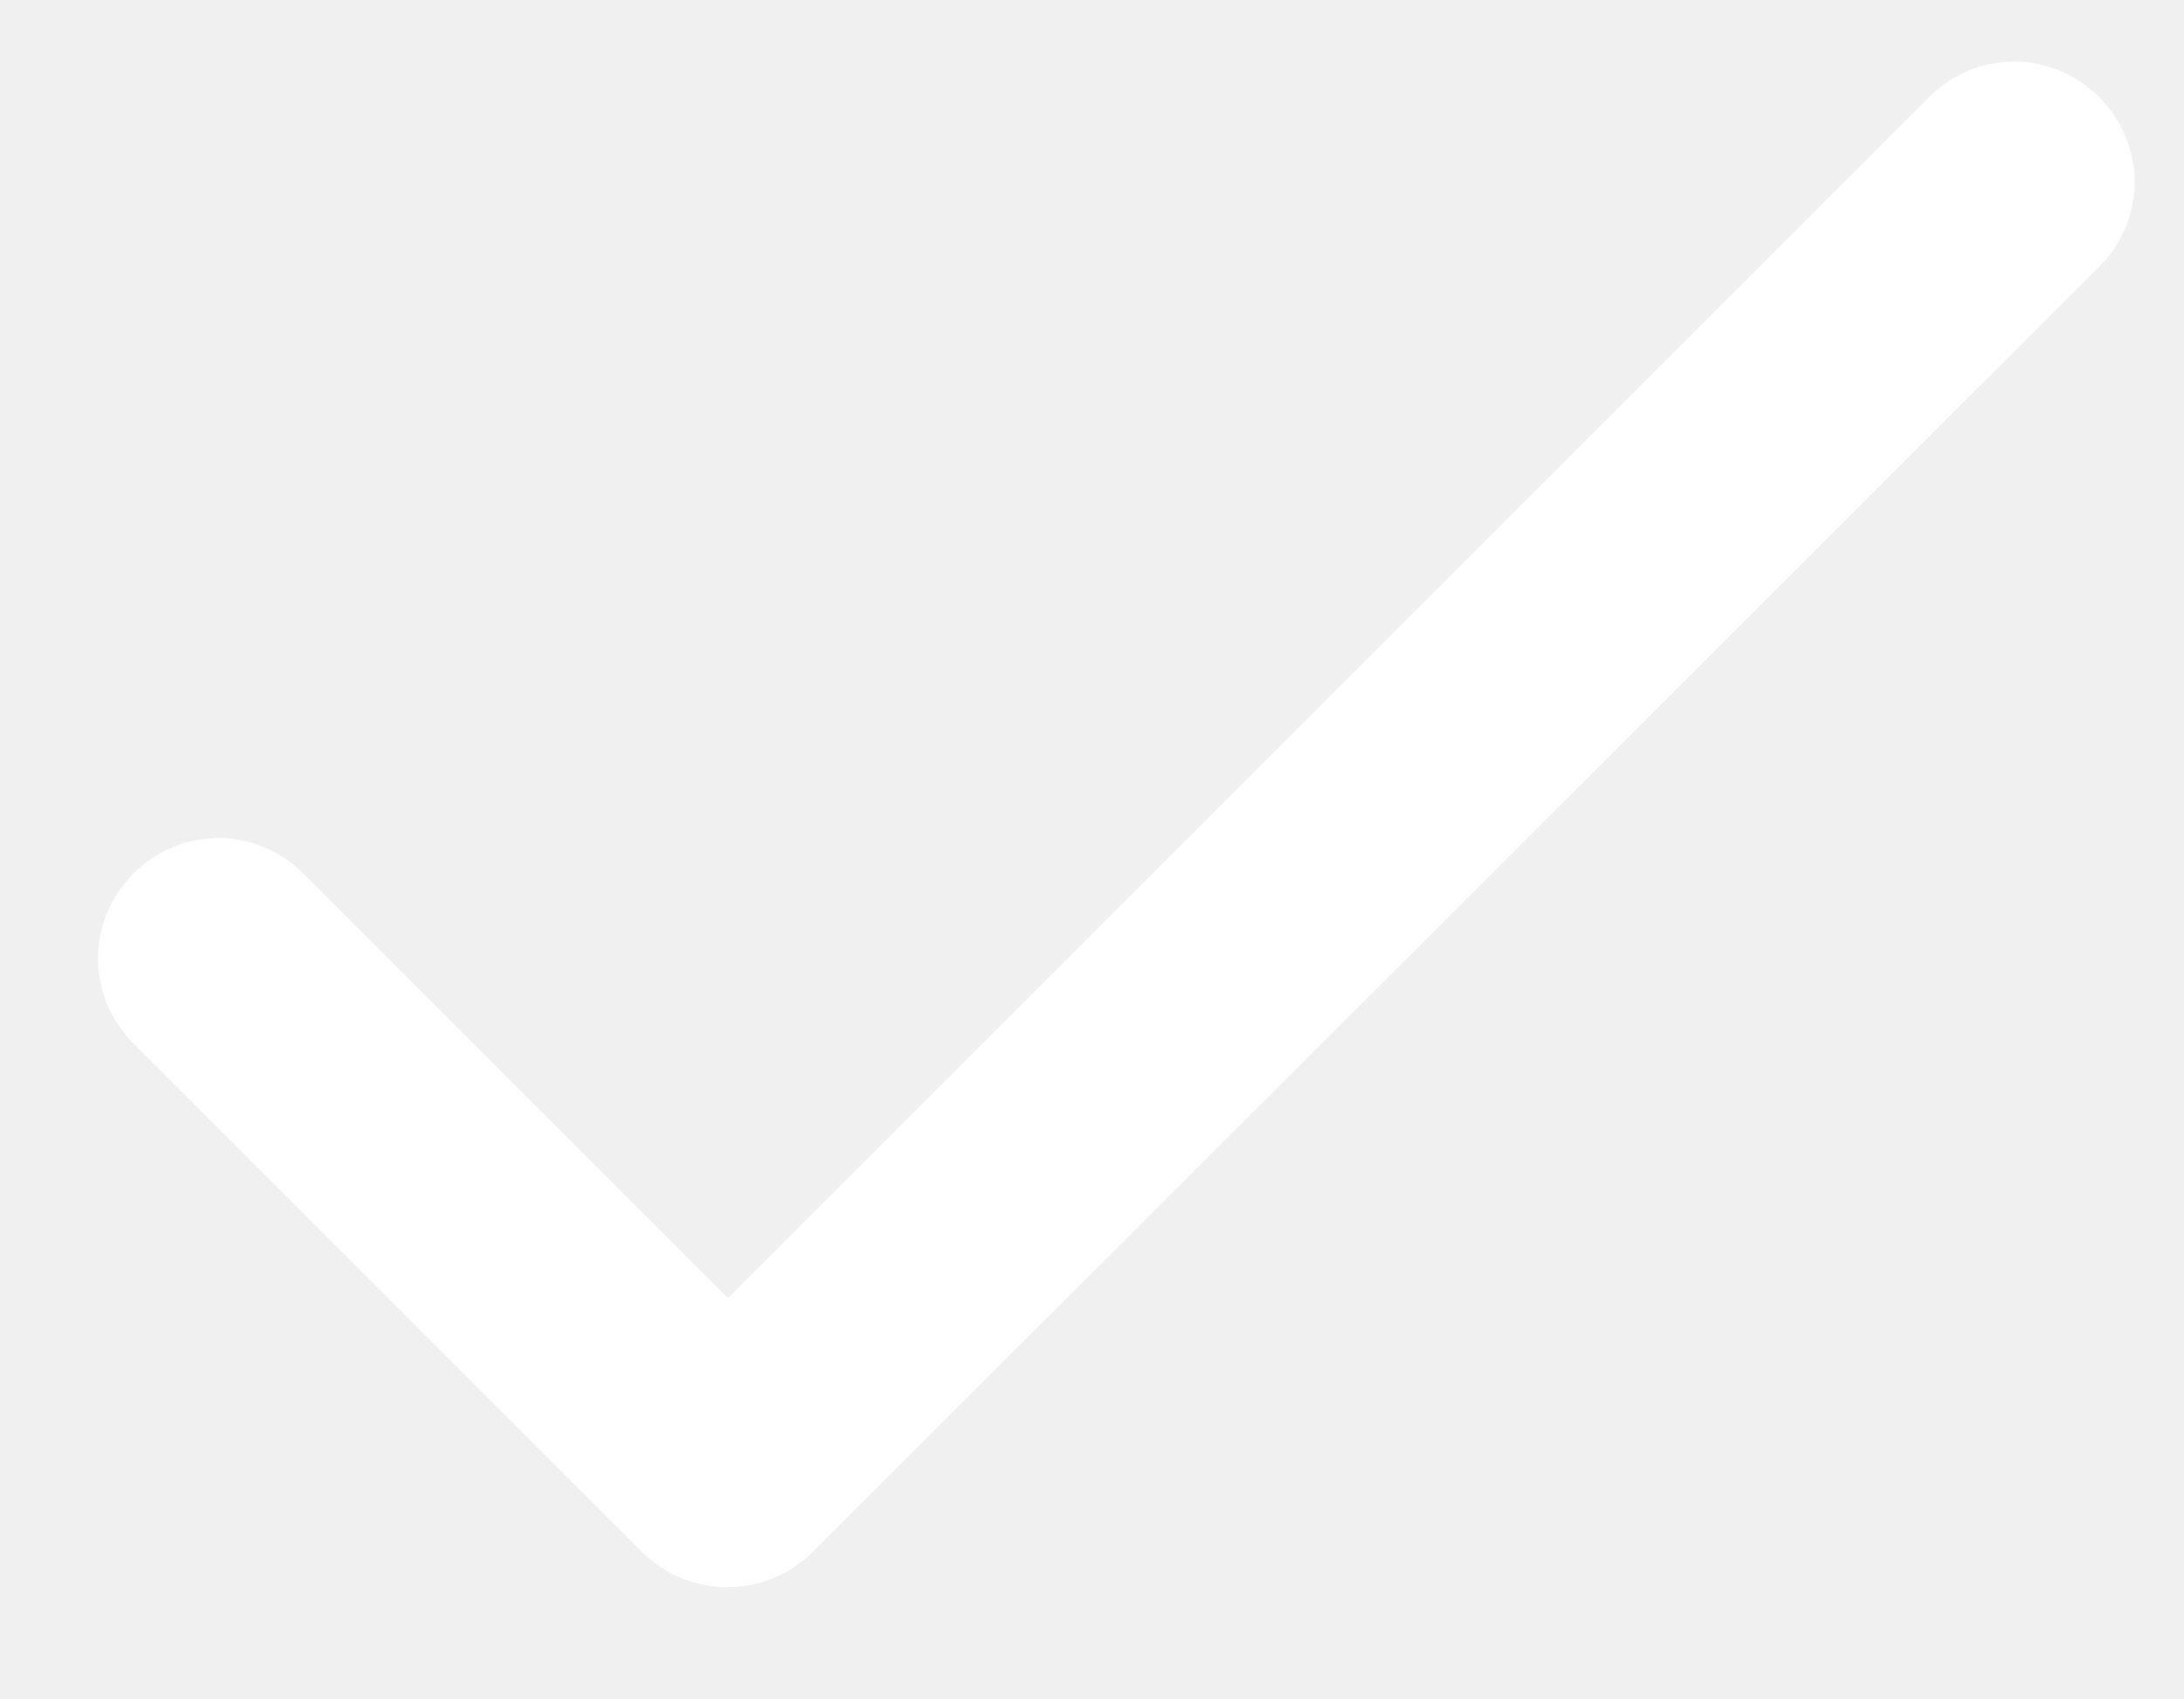
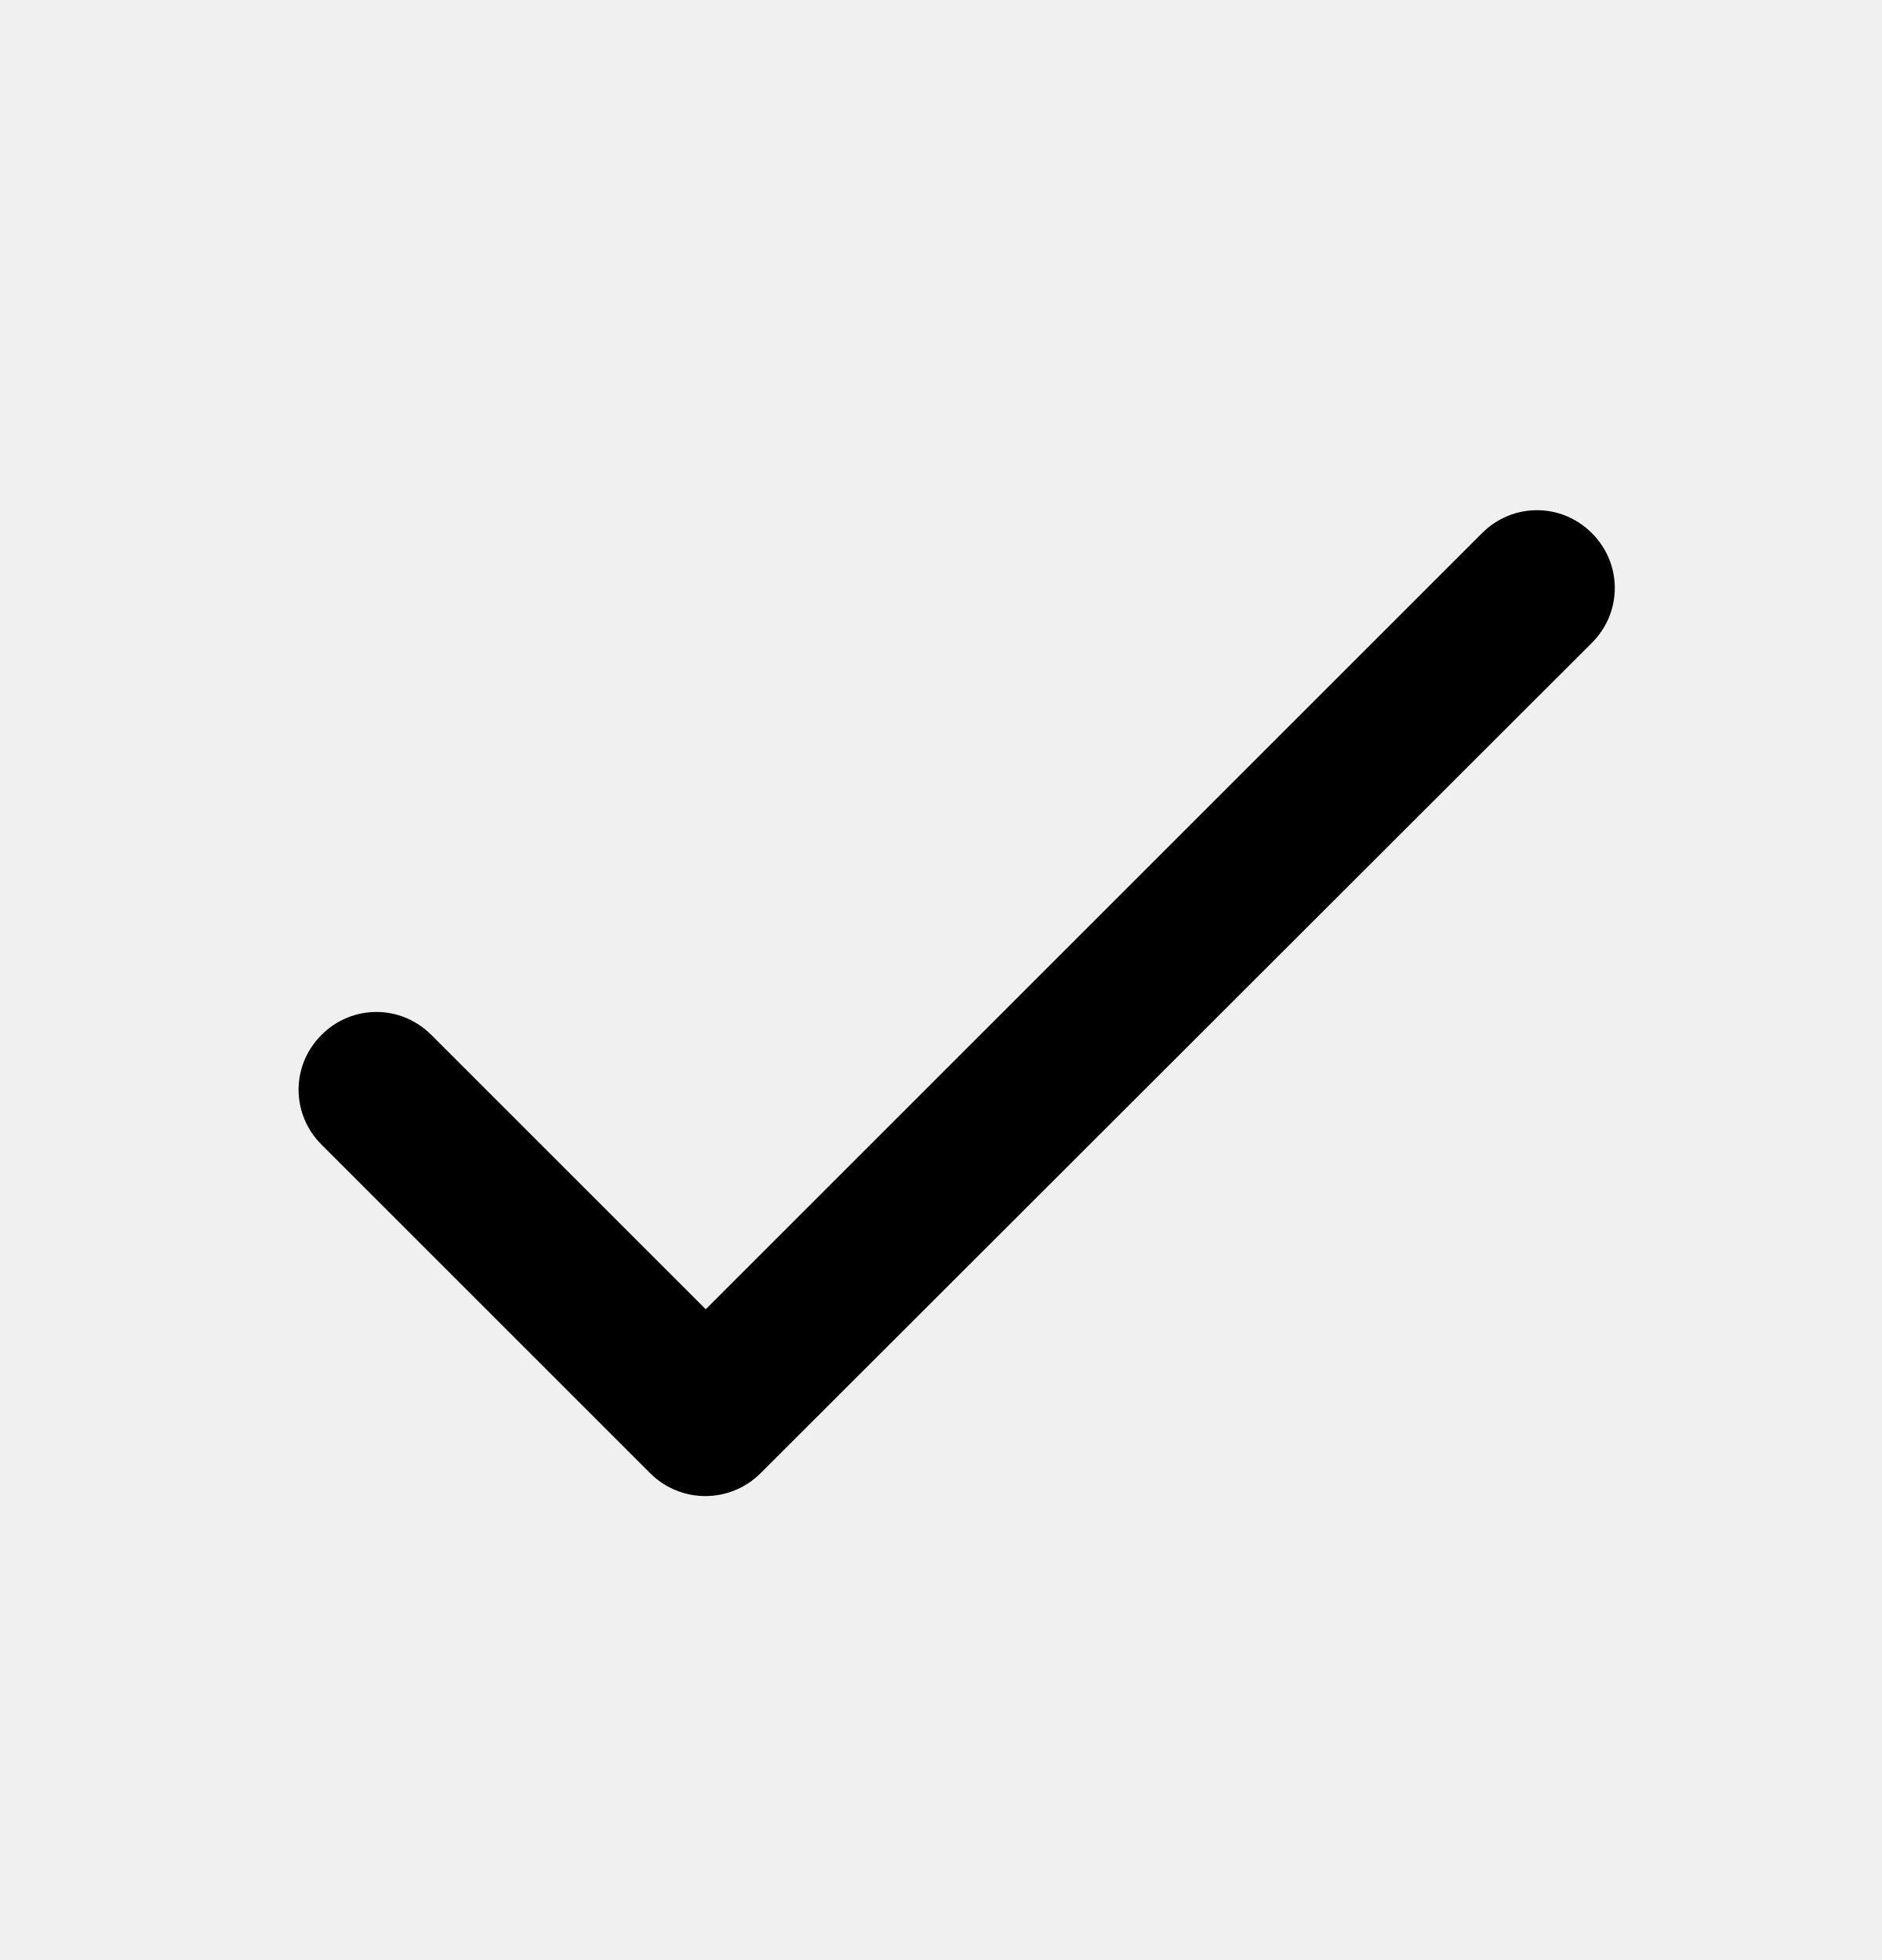
- <svg xmlns="http://www.w3.org/2000/svg" width="18" height="14" viewBox="0 0 18 14" fill="none">
-   <path d="M6 10.7L2.5 7.2C2.11 6.81 1.49 6.81 1.1 7.2C0.71 7.59 0.71 8.21 1.1 8.6L5.29 12.79C5.68 13.18 6.31 13.18 6.7 12.79L17.3 2.2C17.69 1.81 17.69 1.19 17.3 0.8C16.91 0.41 16.29 0.41 15.9 0.8L6 10.7Z" fill="white" />
+ <svg xmlns="http://www.w3.org/2000/svg" width="24" height="25" viewBox="0 0 24 25" fill="none">
+   <g clip-path="url(#clip0_172_295)">
+     <path d="M9 16.7L5.5 13.2C5.11 12.81 4.49 12.81 4.1 13.2C3.71 13.59 3.71 14.21 4.1 14.6L8.29 18.79C8.68 19.18 9.31 19.18 9.7 18.79L20.3 8.2C20.69 7.81 20.69 7.19 20.3 6.8C19.91 6.41 19.29 6.41 18.9 6.8L9 16.7Z" fill="black" />
+   </g>
+   <defs>
+     <clipPath id="clip0_172_295">
+       <rect width="24" height="24" fill="white" transform="translate(0 0.5)" />
+     </clipPath>
+   </defs>
</svg>
